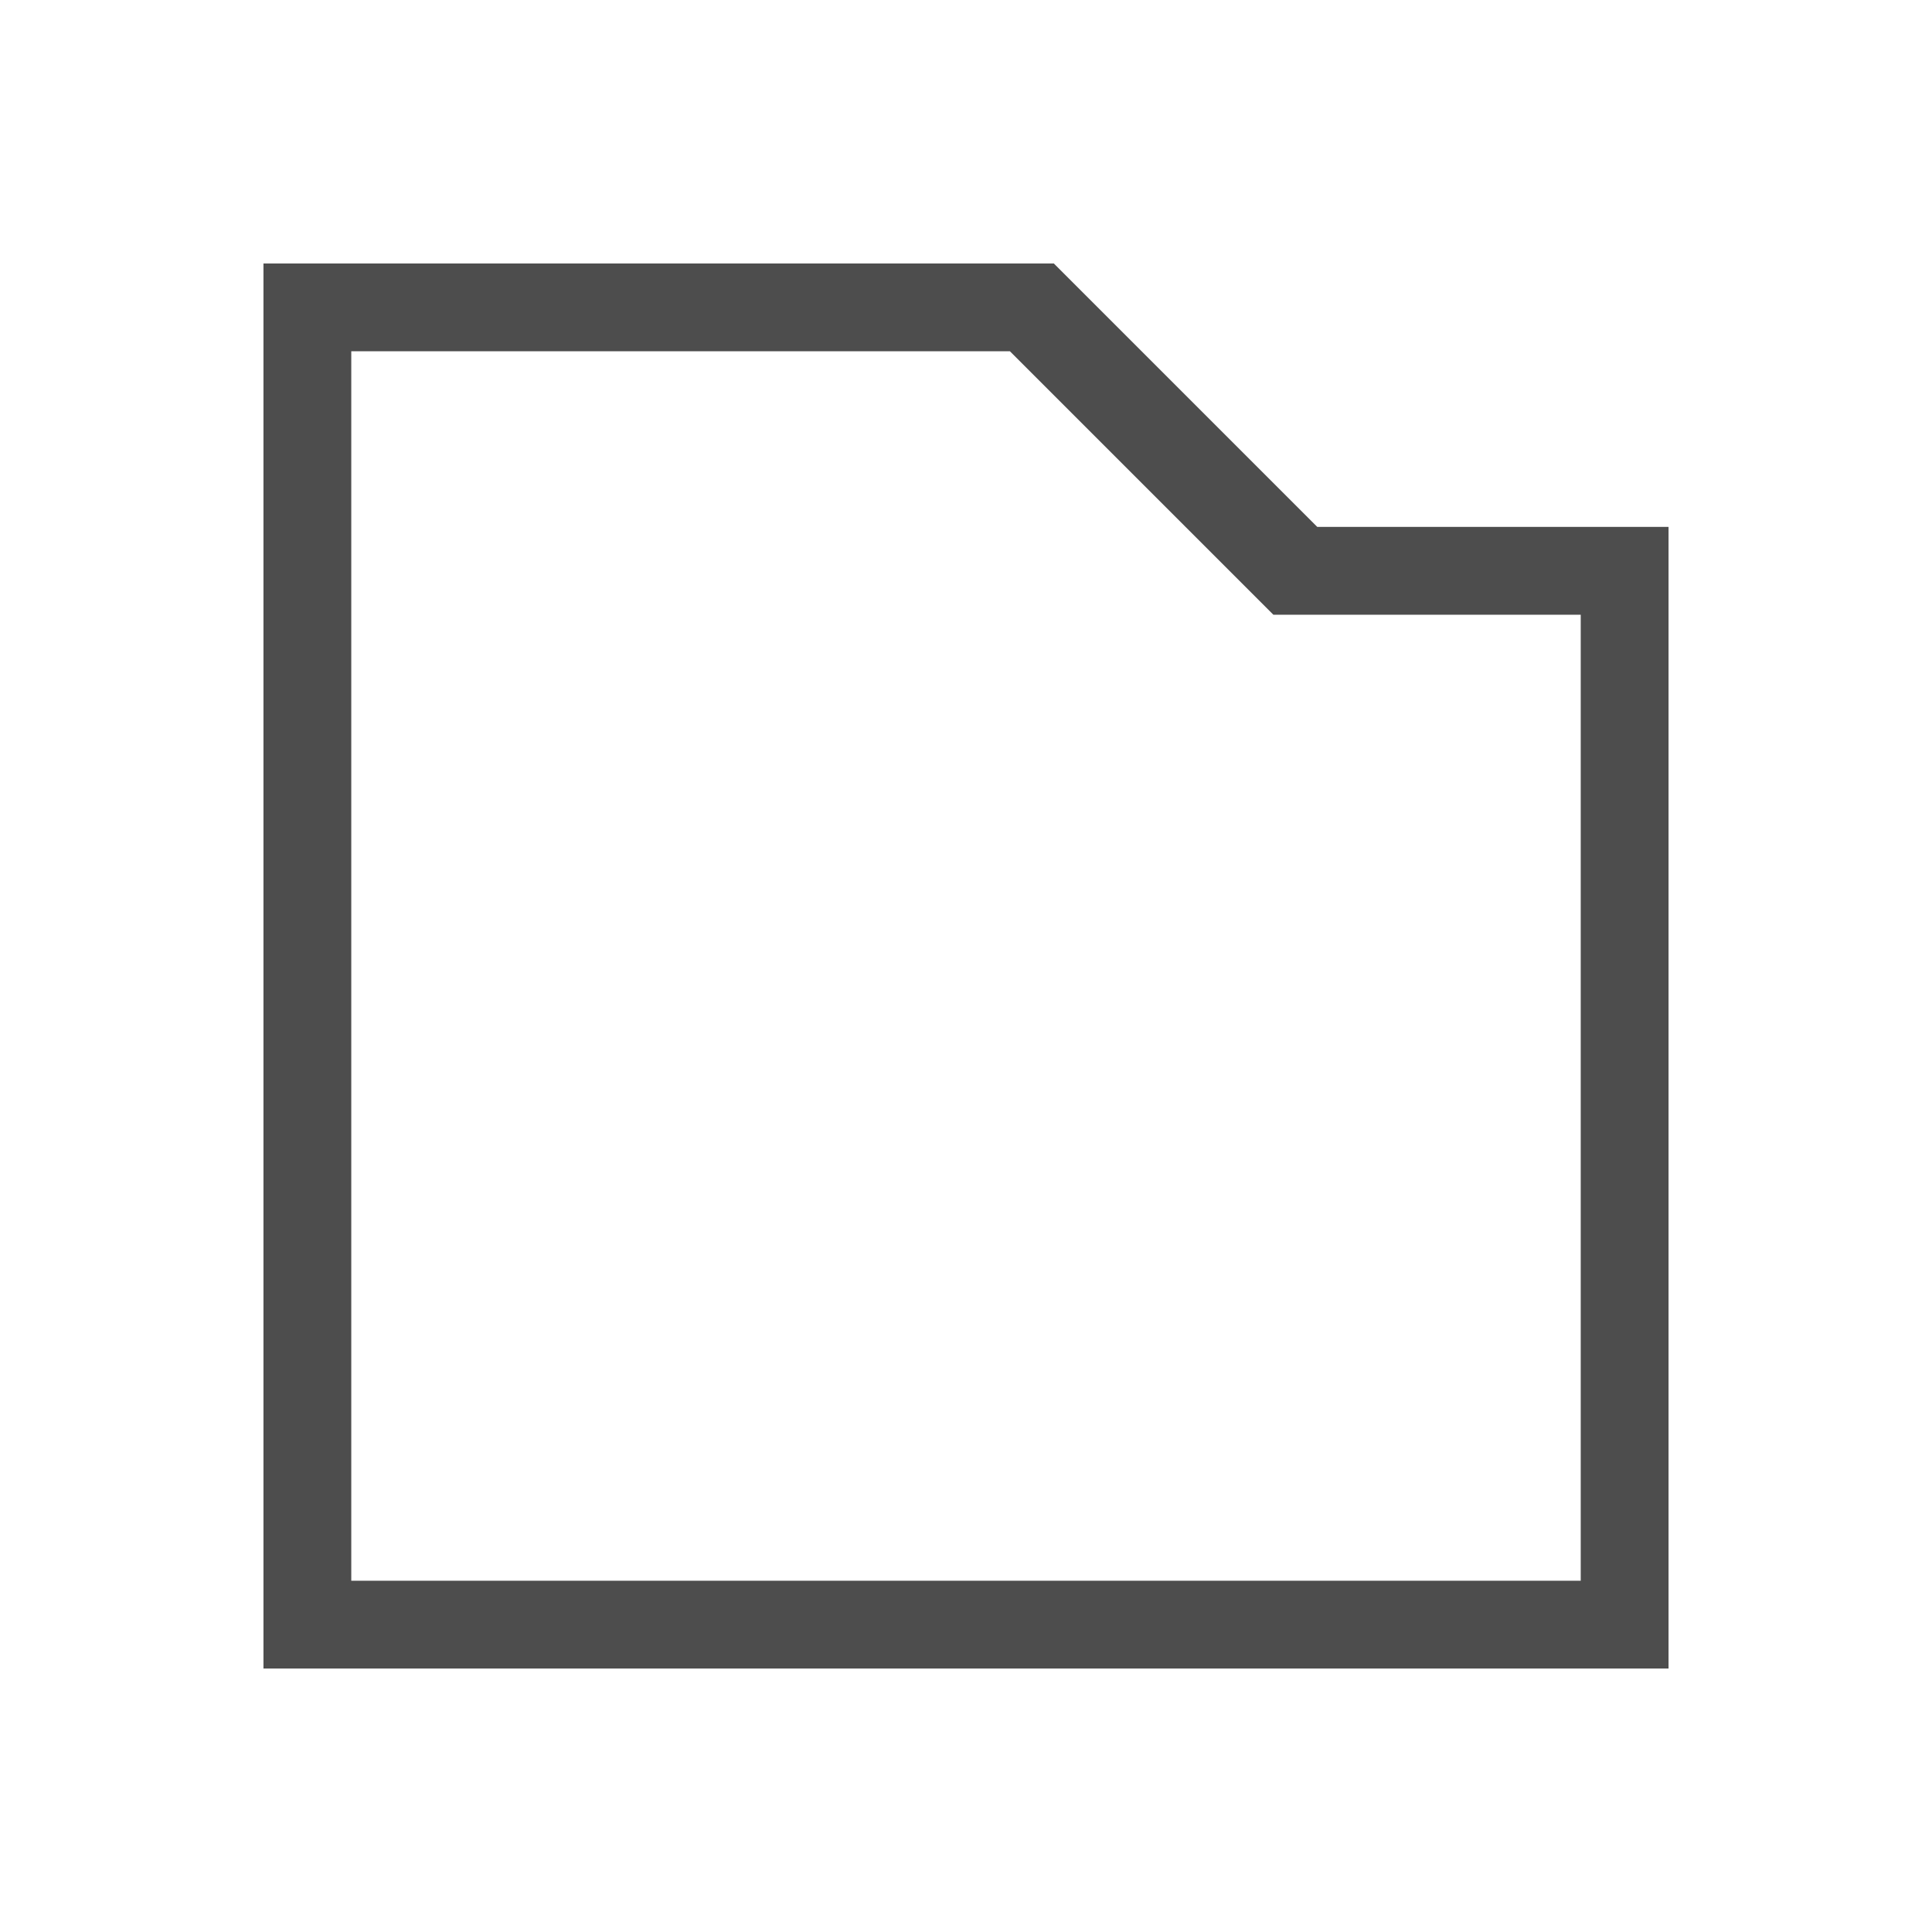
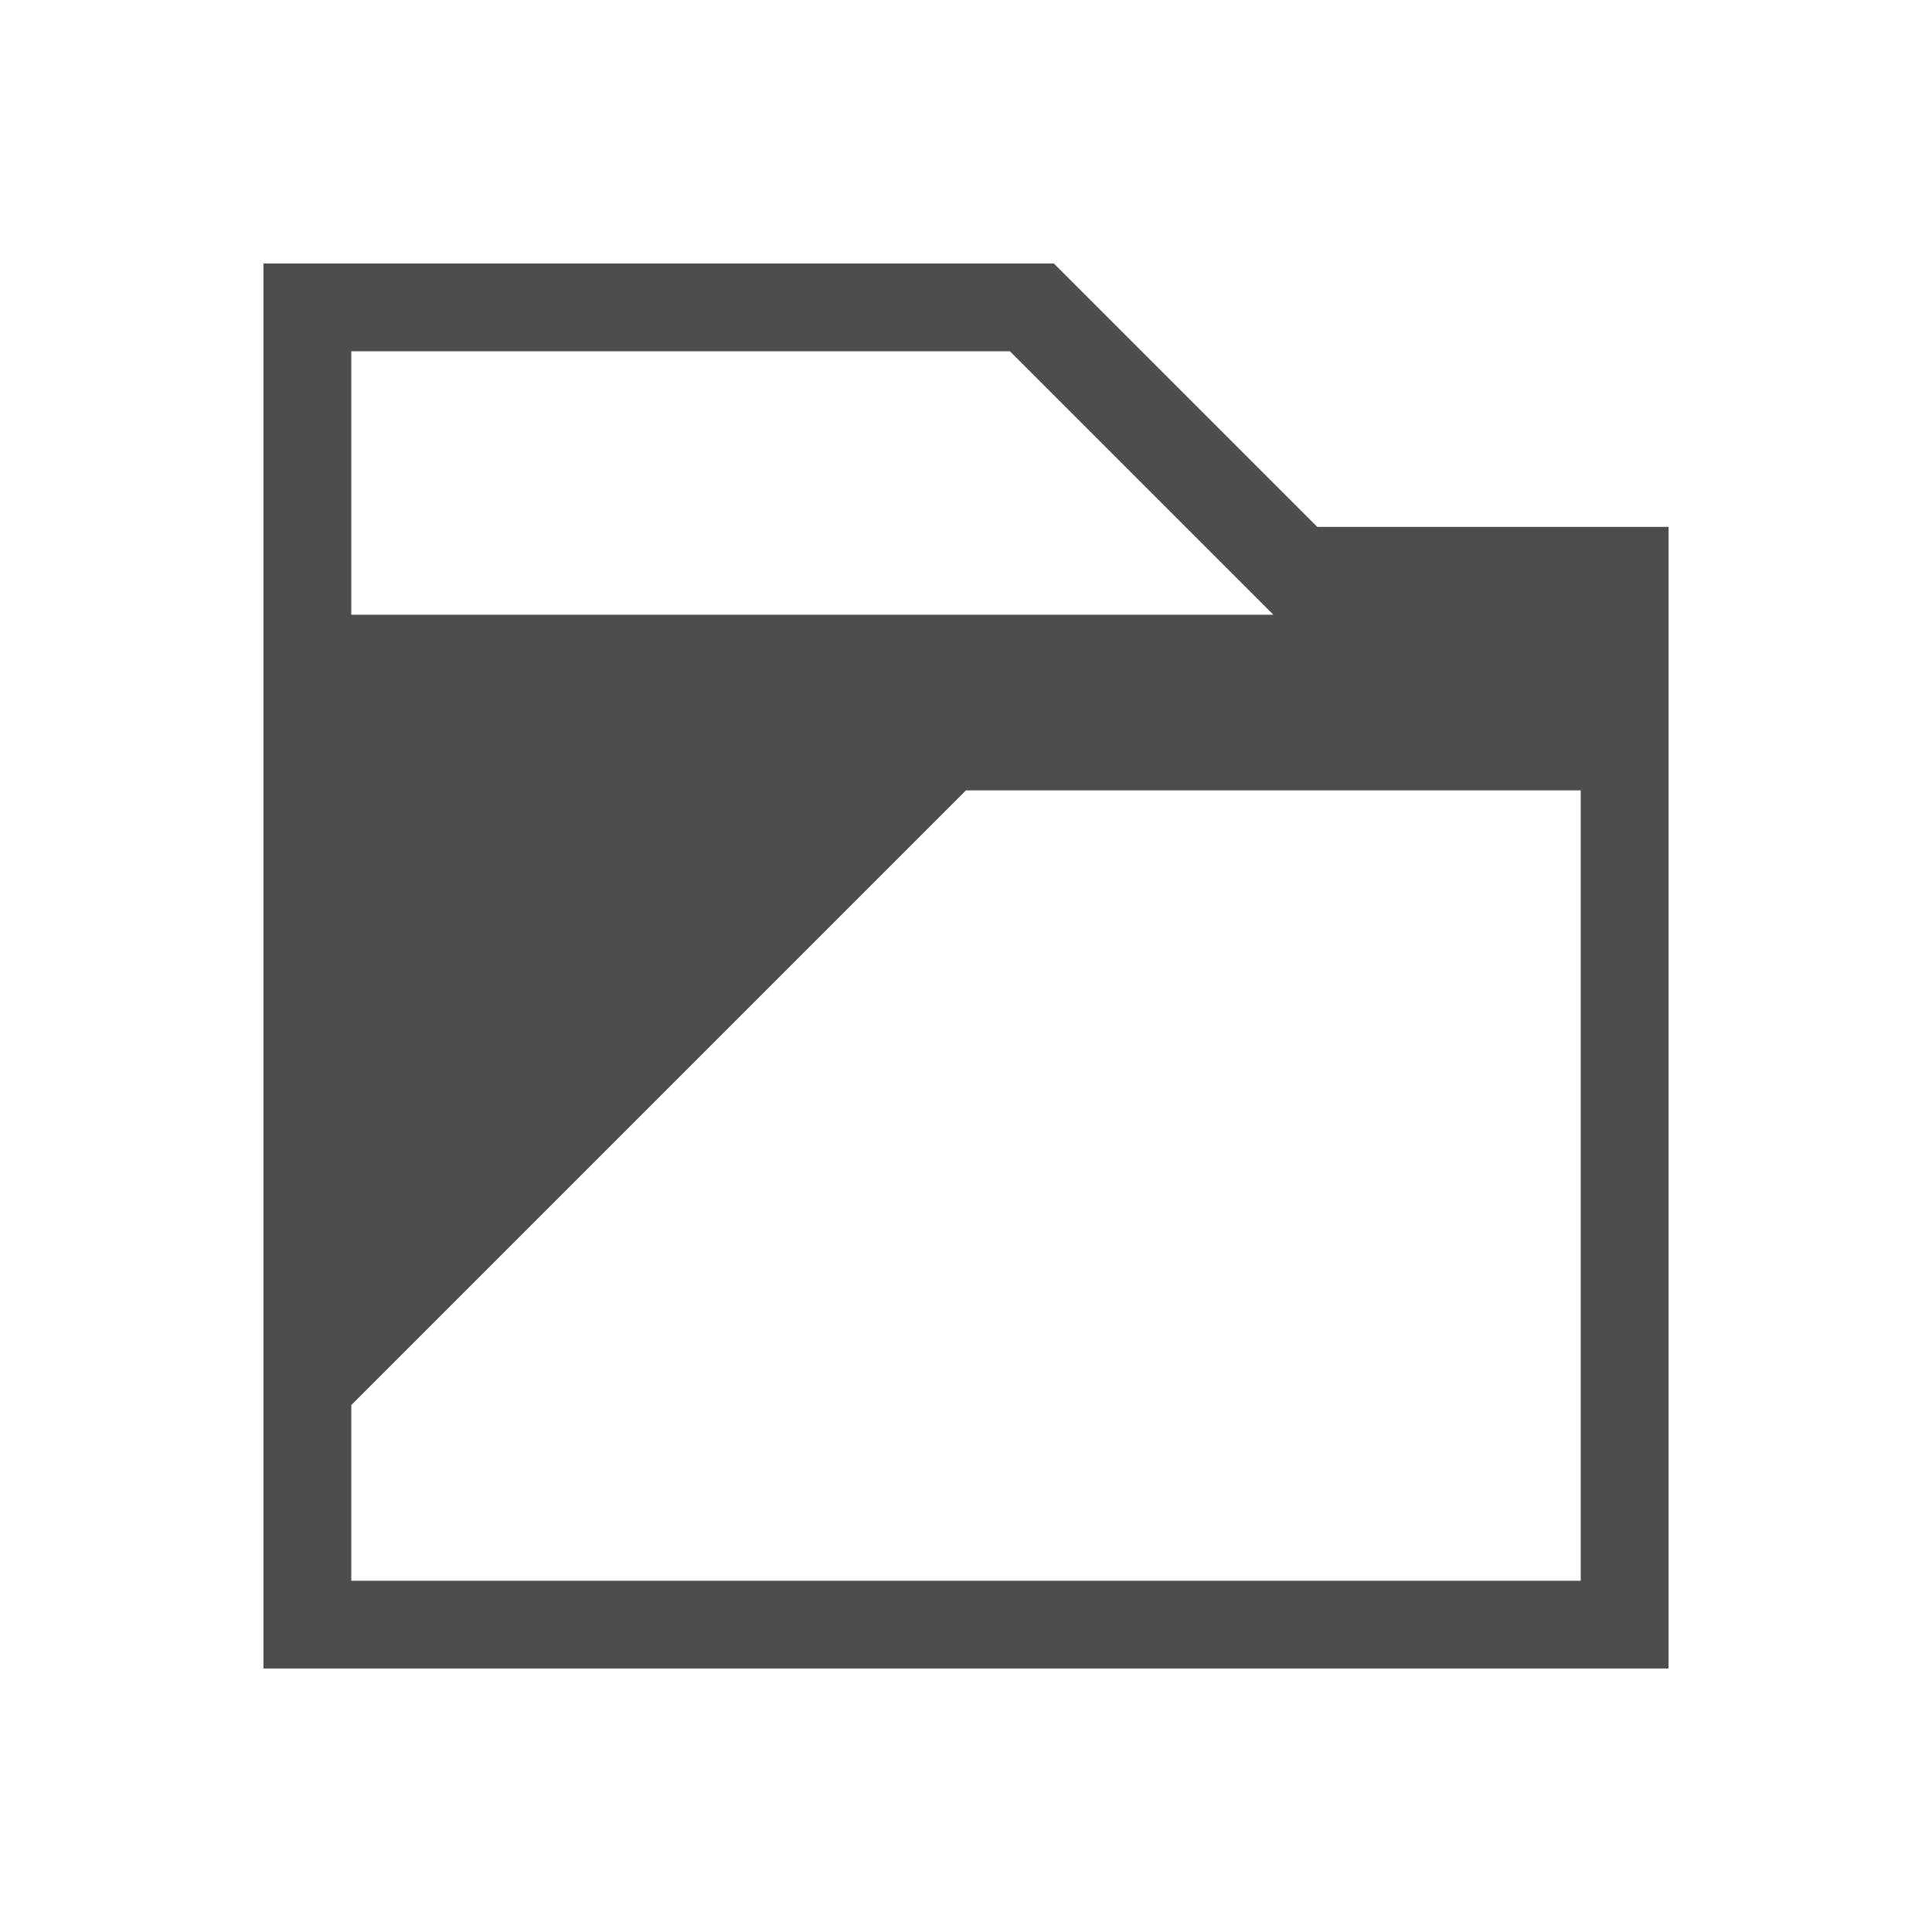
<svg xmlns="http://www.w3.org/2000/svg" width="22" height="22" id="svg2" version="1.1" viewBox="0 0 22 22">
  <defs id="defs4" />
  <g id="layer1" transform="translate(0,-1030.362)">
-     <path style="fill:#4d4d4d;fill-opacity:1;stroke:none" d="M 3,3 3,6 3,19 19,19 19,6 15,6 12,3 z m 1,1 7.5,0 3,3 L 4,7 z m 11,3 3,0 0,5 0,6 -14,0 0,-2 0,-9 z" transform="translate(0,1030.362)" id="rect3320" />
+     <path style="opacity:1;fill:#4d4d4d;fill-opacity:1;stroke:none" d="M 3 3 L 3 6 L 3 19 L 19 19 L 19 6 L 15 6 L 12 3 L 3 3 z M 4 4 L 11.5 4 L 14.5 7 L 4 7 L 4 4 z M 11 9 L 18 9 L 18 12 L 18 18 L 4 18 L 4 16 L 8 12 L 11 9 z " transform="translate(0,1030.362)" id="rect3320" />
  </g>
</svg>
